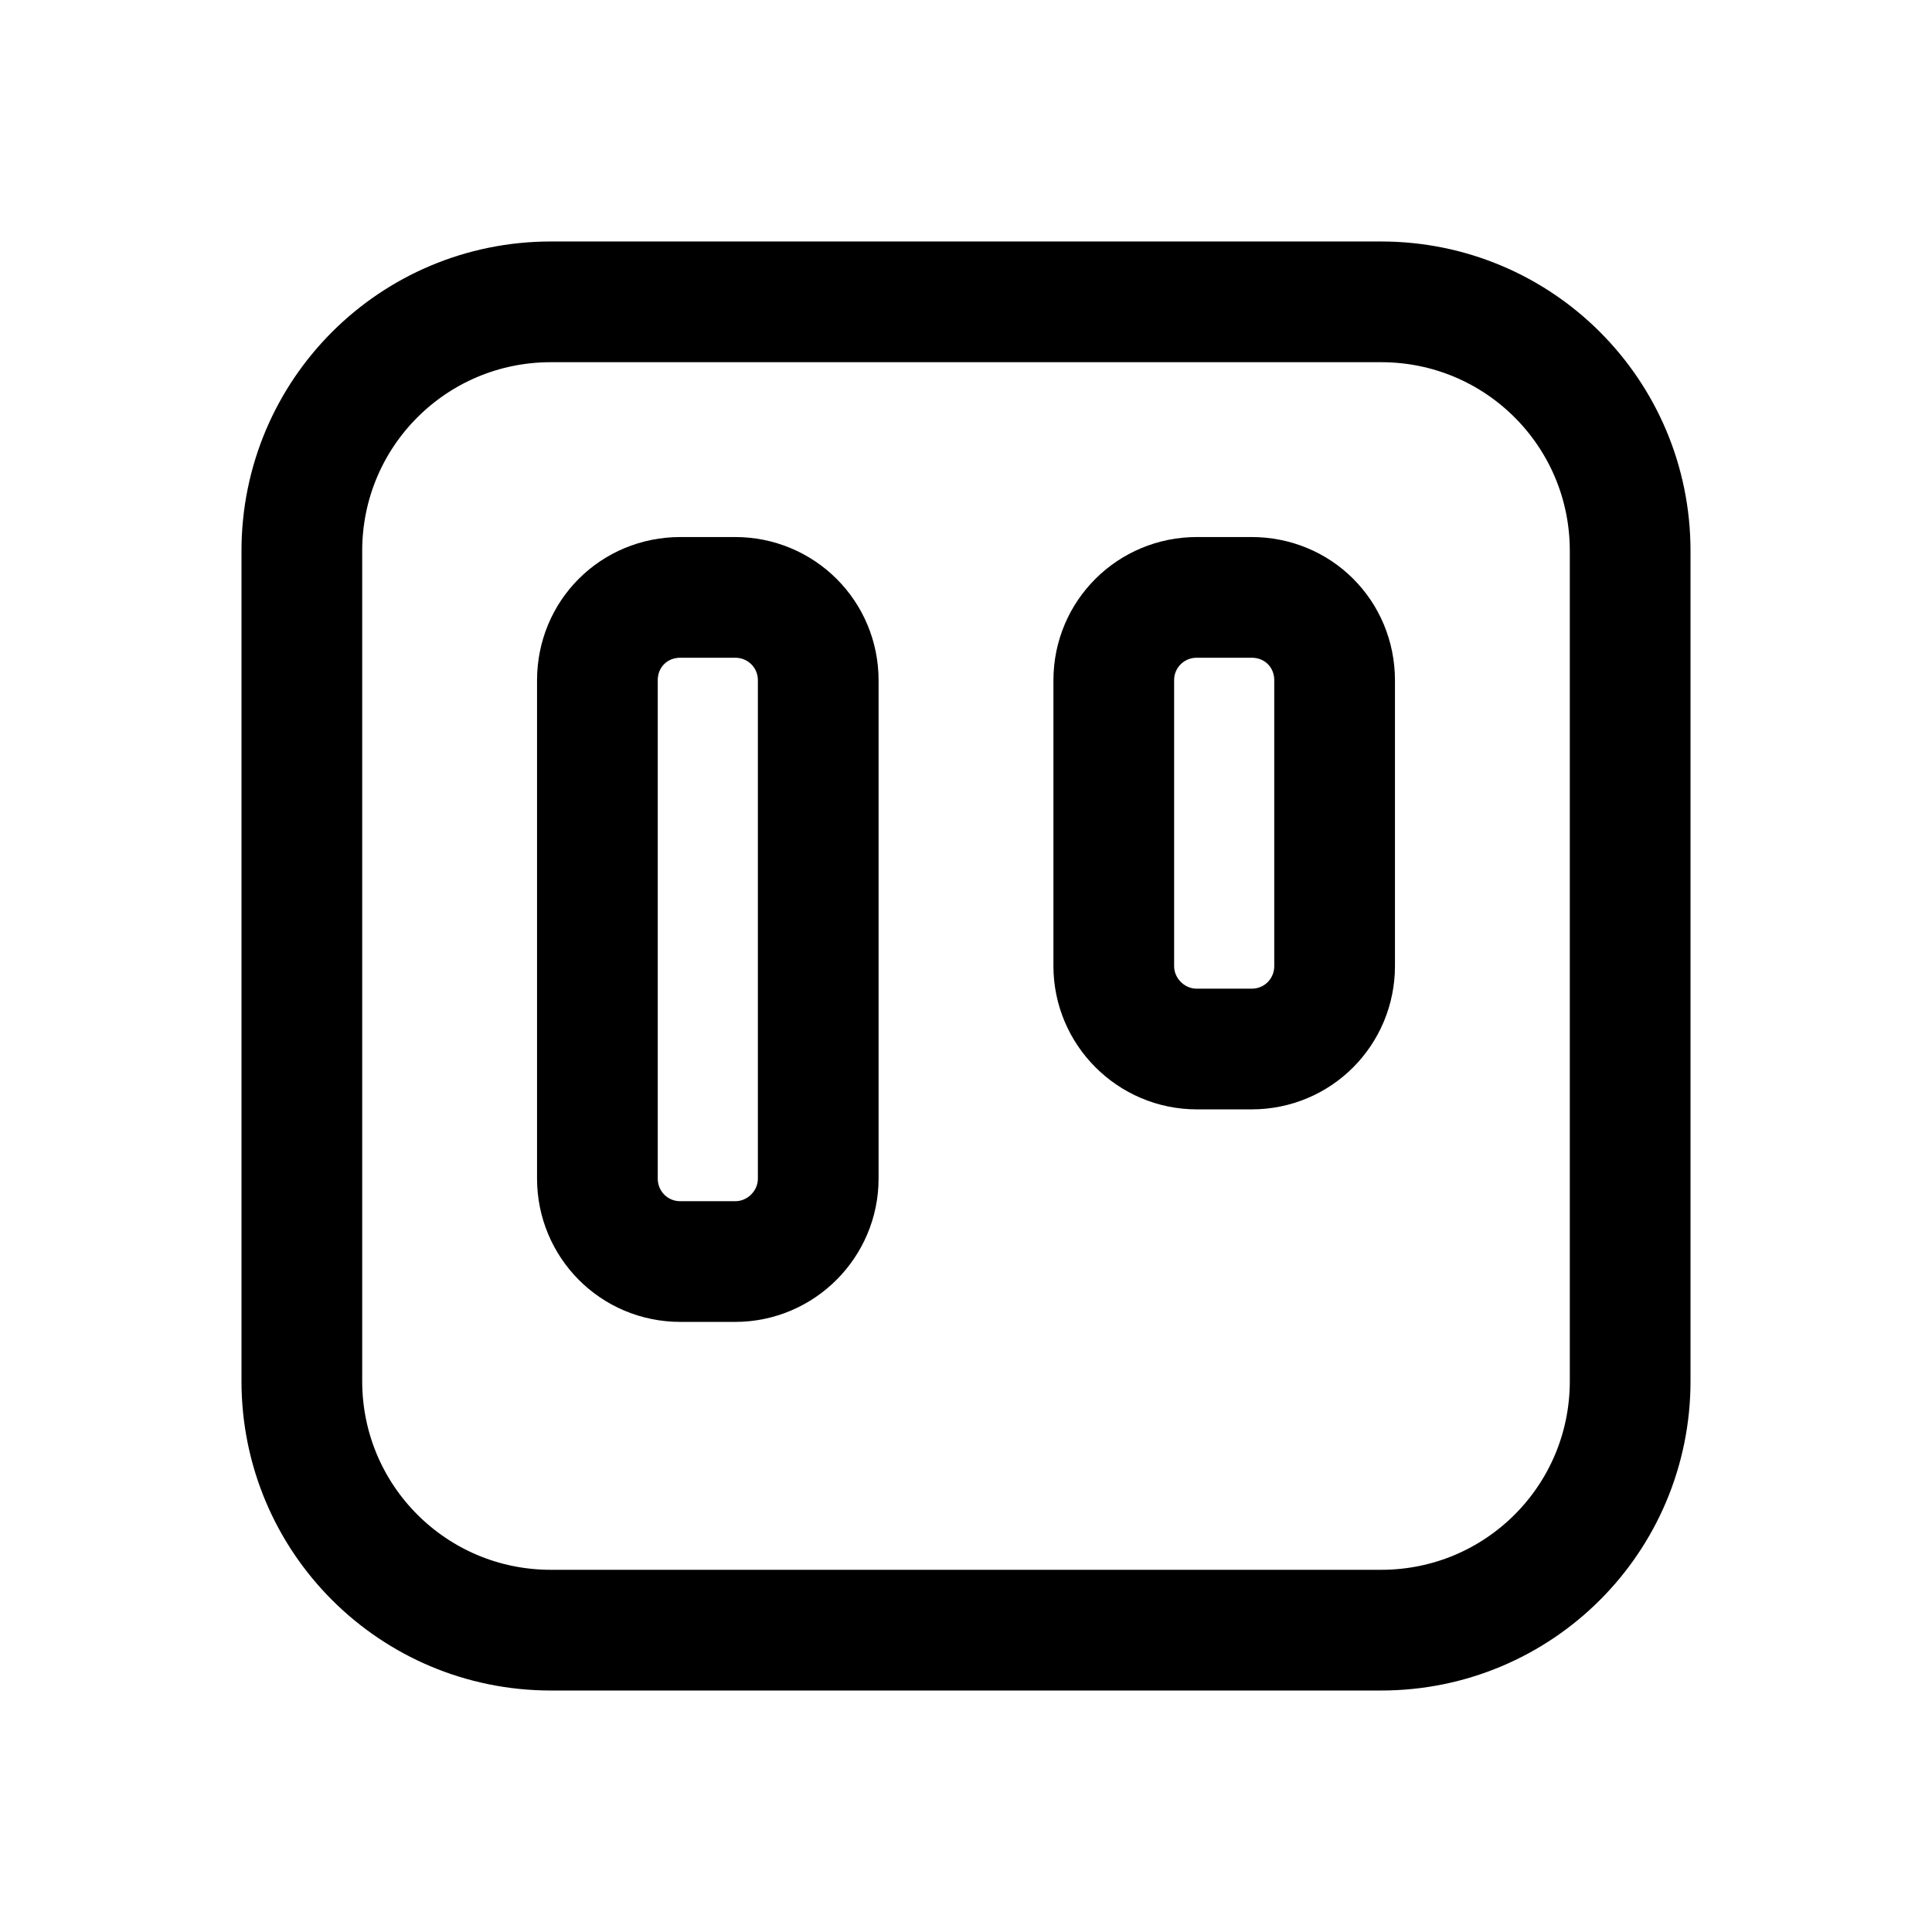
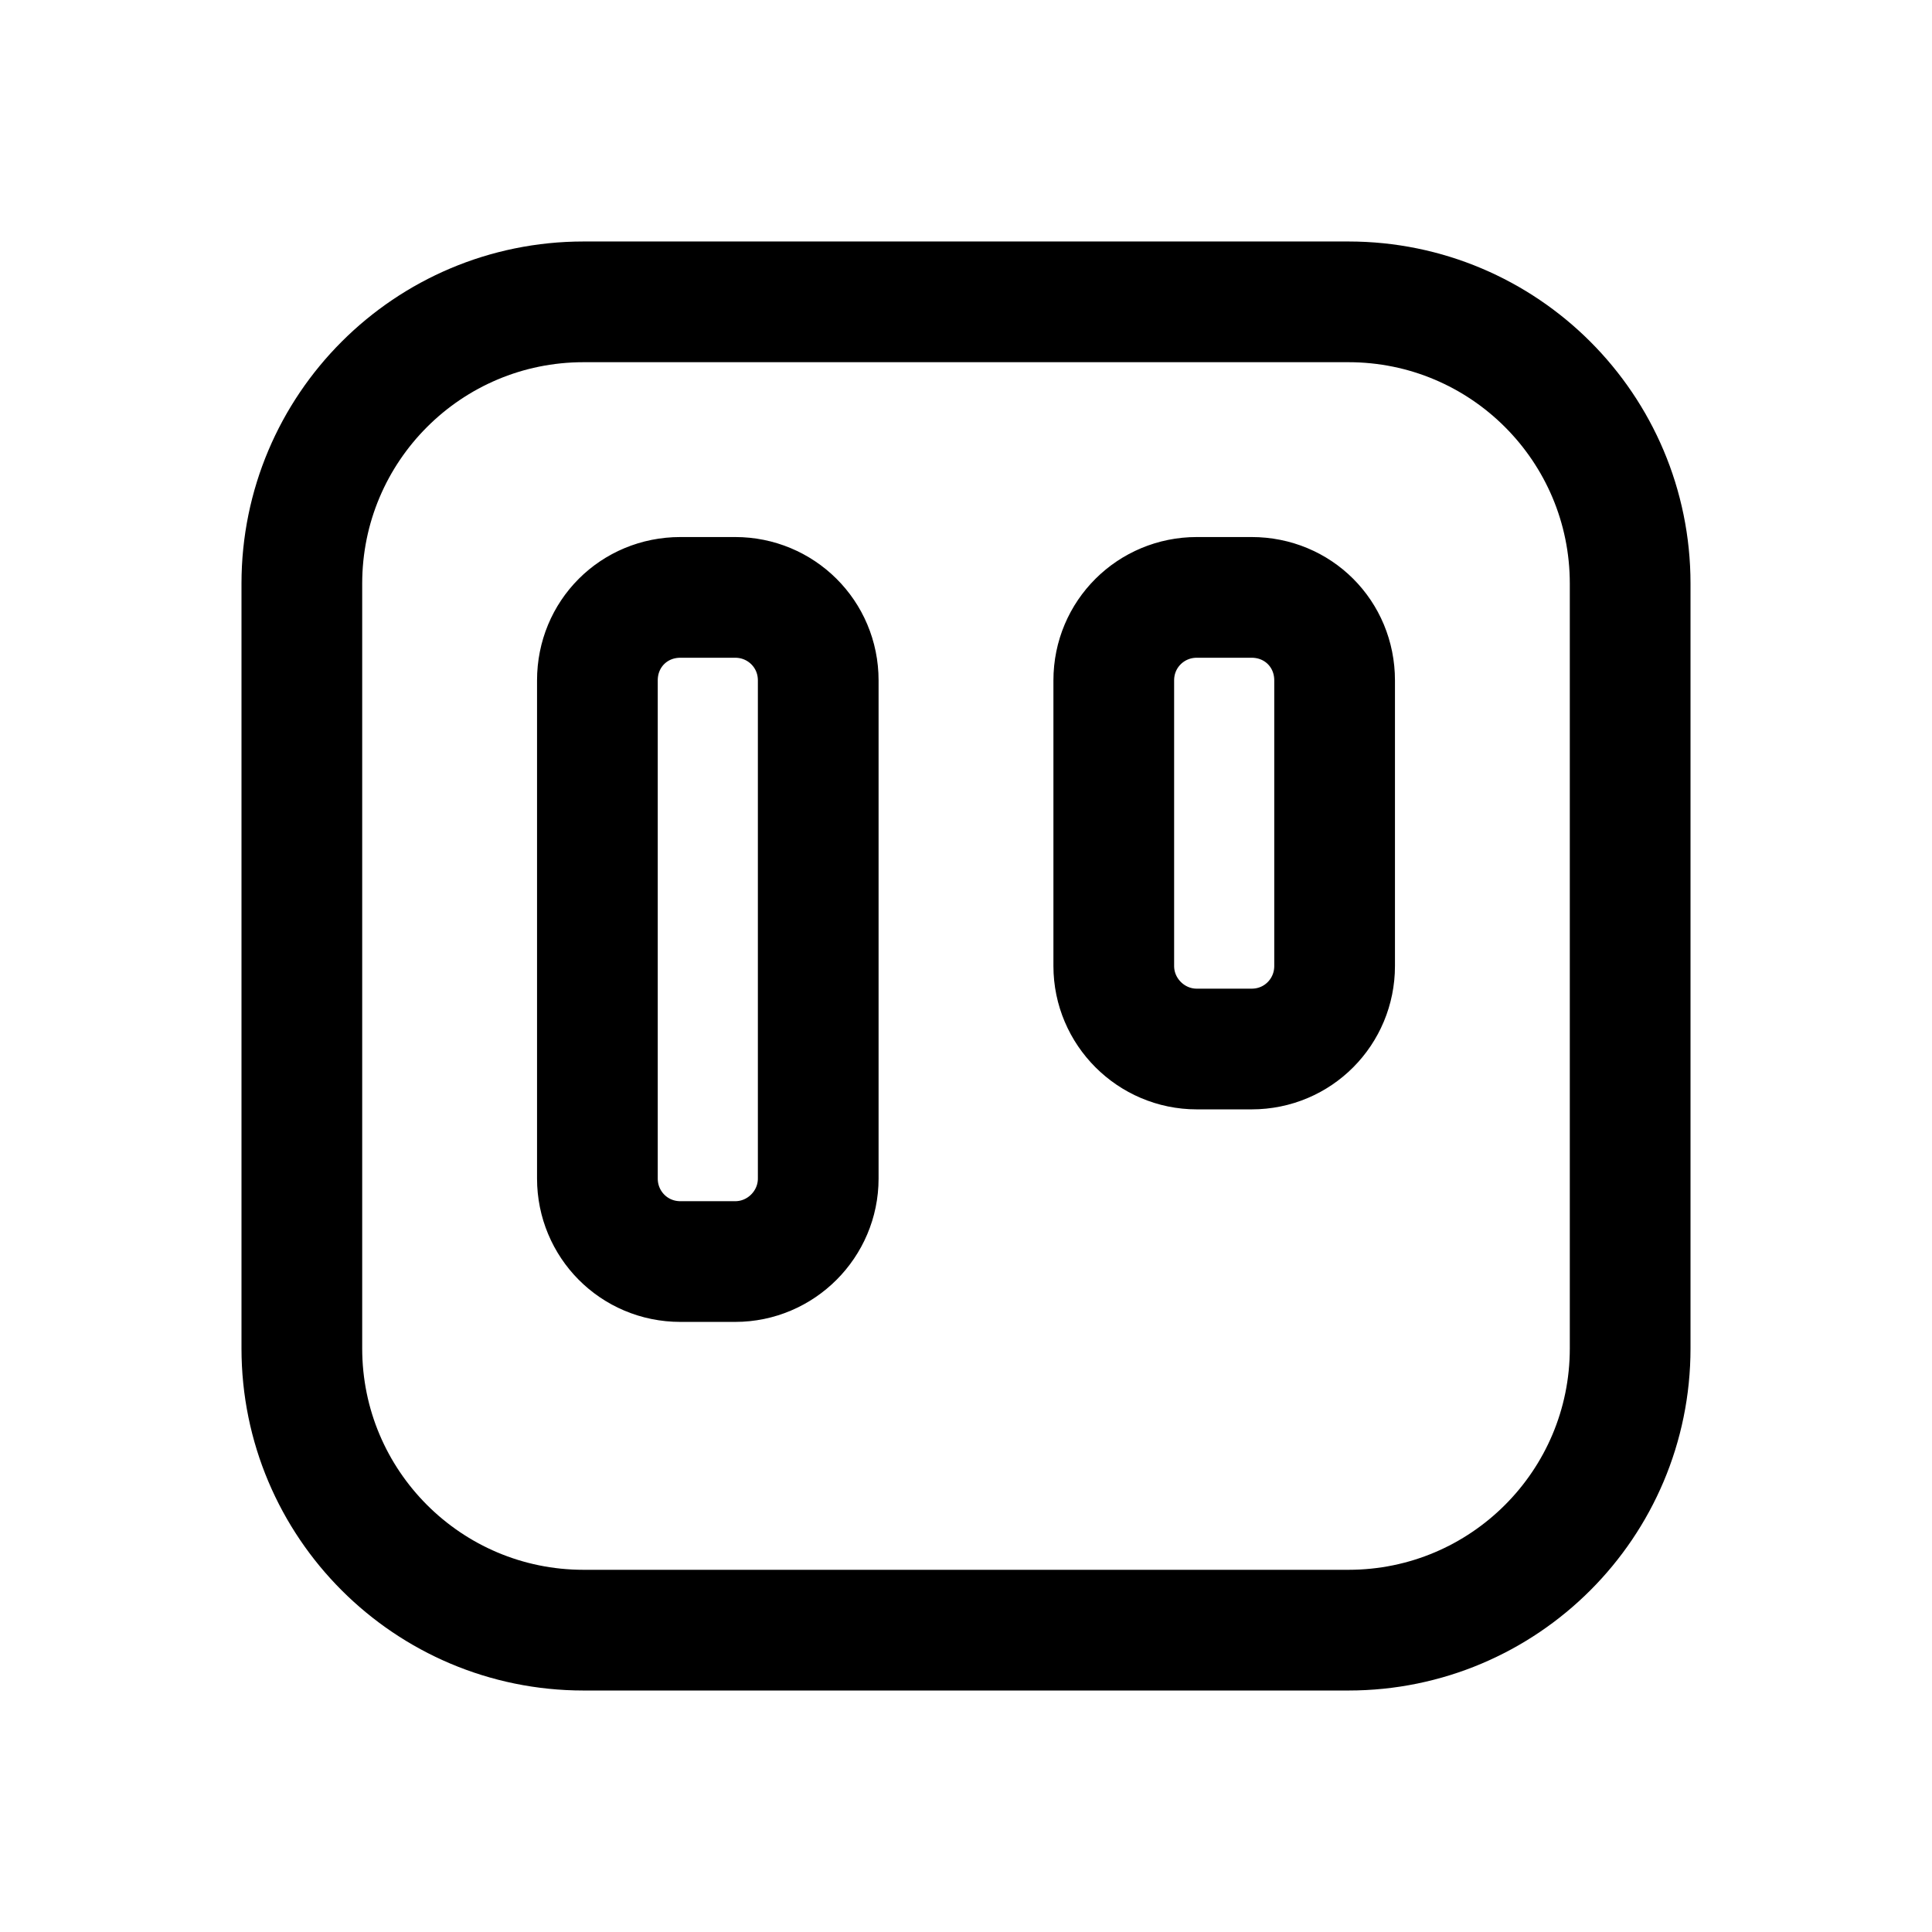
<svg xmlns="http://www.w3.org/2000/svg" width="24" height="24" viewBox="0 0 24 24" fill="none">
  <g transform="translate(12 12) scale(1.0313) translate(-12 -12)">
-     <path d="M10.22 8.56C10.22 8 9.77 7.56 9.22 7.56H8.56C8 7.56 7.56 8 7.56 8.56V14.56C7.56 15.11 8 15.56 8.56 15.56H9.22C9.77 15.56 10.22 15.11 10.22 14.56V8.56Z" stroke="currentColor" stroke-width="1.454" />
-     <path d="M16.44 8.56C16.44 8 16 7.56 15.44 7.56H14.78C14.23 7.56 13.78 8 13.78 8.56V12C13.78 12.55 14.23 13 14.78 13H15.44C16 13 16.44 12.55 16.44 12V8.56Z" stroke="currentColor" stroke-width="1.454" />
-     <path d="M7 20C5.34 20 4 18.66 4 17L4 7C4 5.34 5.34 4 7 4H17C18.66 4 20 5.34 20 7V17C20 18.66 18.66 20 17 20H7Z" stroke="currentColor" stroke-width="1.454" />
+     <path d="M10.22 8.56C10.22 8 9.77 7.56 9.22 7.56L8.56 7.56C8 7.56 7.56 8 7.56 8.56L7.56 14.56C7.56 15.11 8 15.56 8.56 15.56L9.22 15.56C9.77 15.56 10.22 15.11 10.22 14.56L10.22 8.56ZM16.44 8.56C16.44 8 16 7.56 15.44 7.56L14.78 7.56C14.23 7.56 13.78 8 13.78 8.56L13.78 12C13.78 12.55 14.23 13 14.78 13L15.44 13C16 13 16.44 12.55 16.44 12L16.44 8.56ZM7.394 20C5.519 20 4 18.481 4 16.606L4 7.394C4 5.519 5.519 4 7.394 4L16.606 4C18.481 4 20 5.519 20 7.394L20 16.606C20 18.481 18.481 20 16.606 20L7.394 20Z" stroke="currentColor" stroke-width="1.454" fill="none" stroke-linecap="round" stroke-linejoin="round" />
  </g>
</svg>
